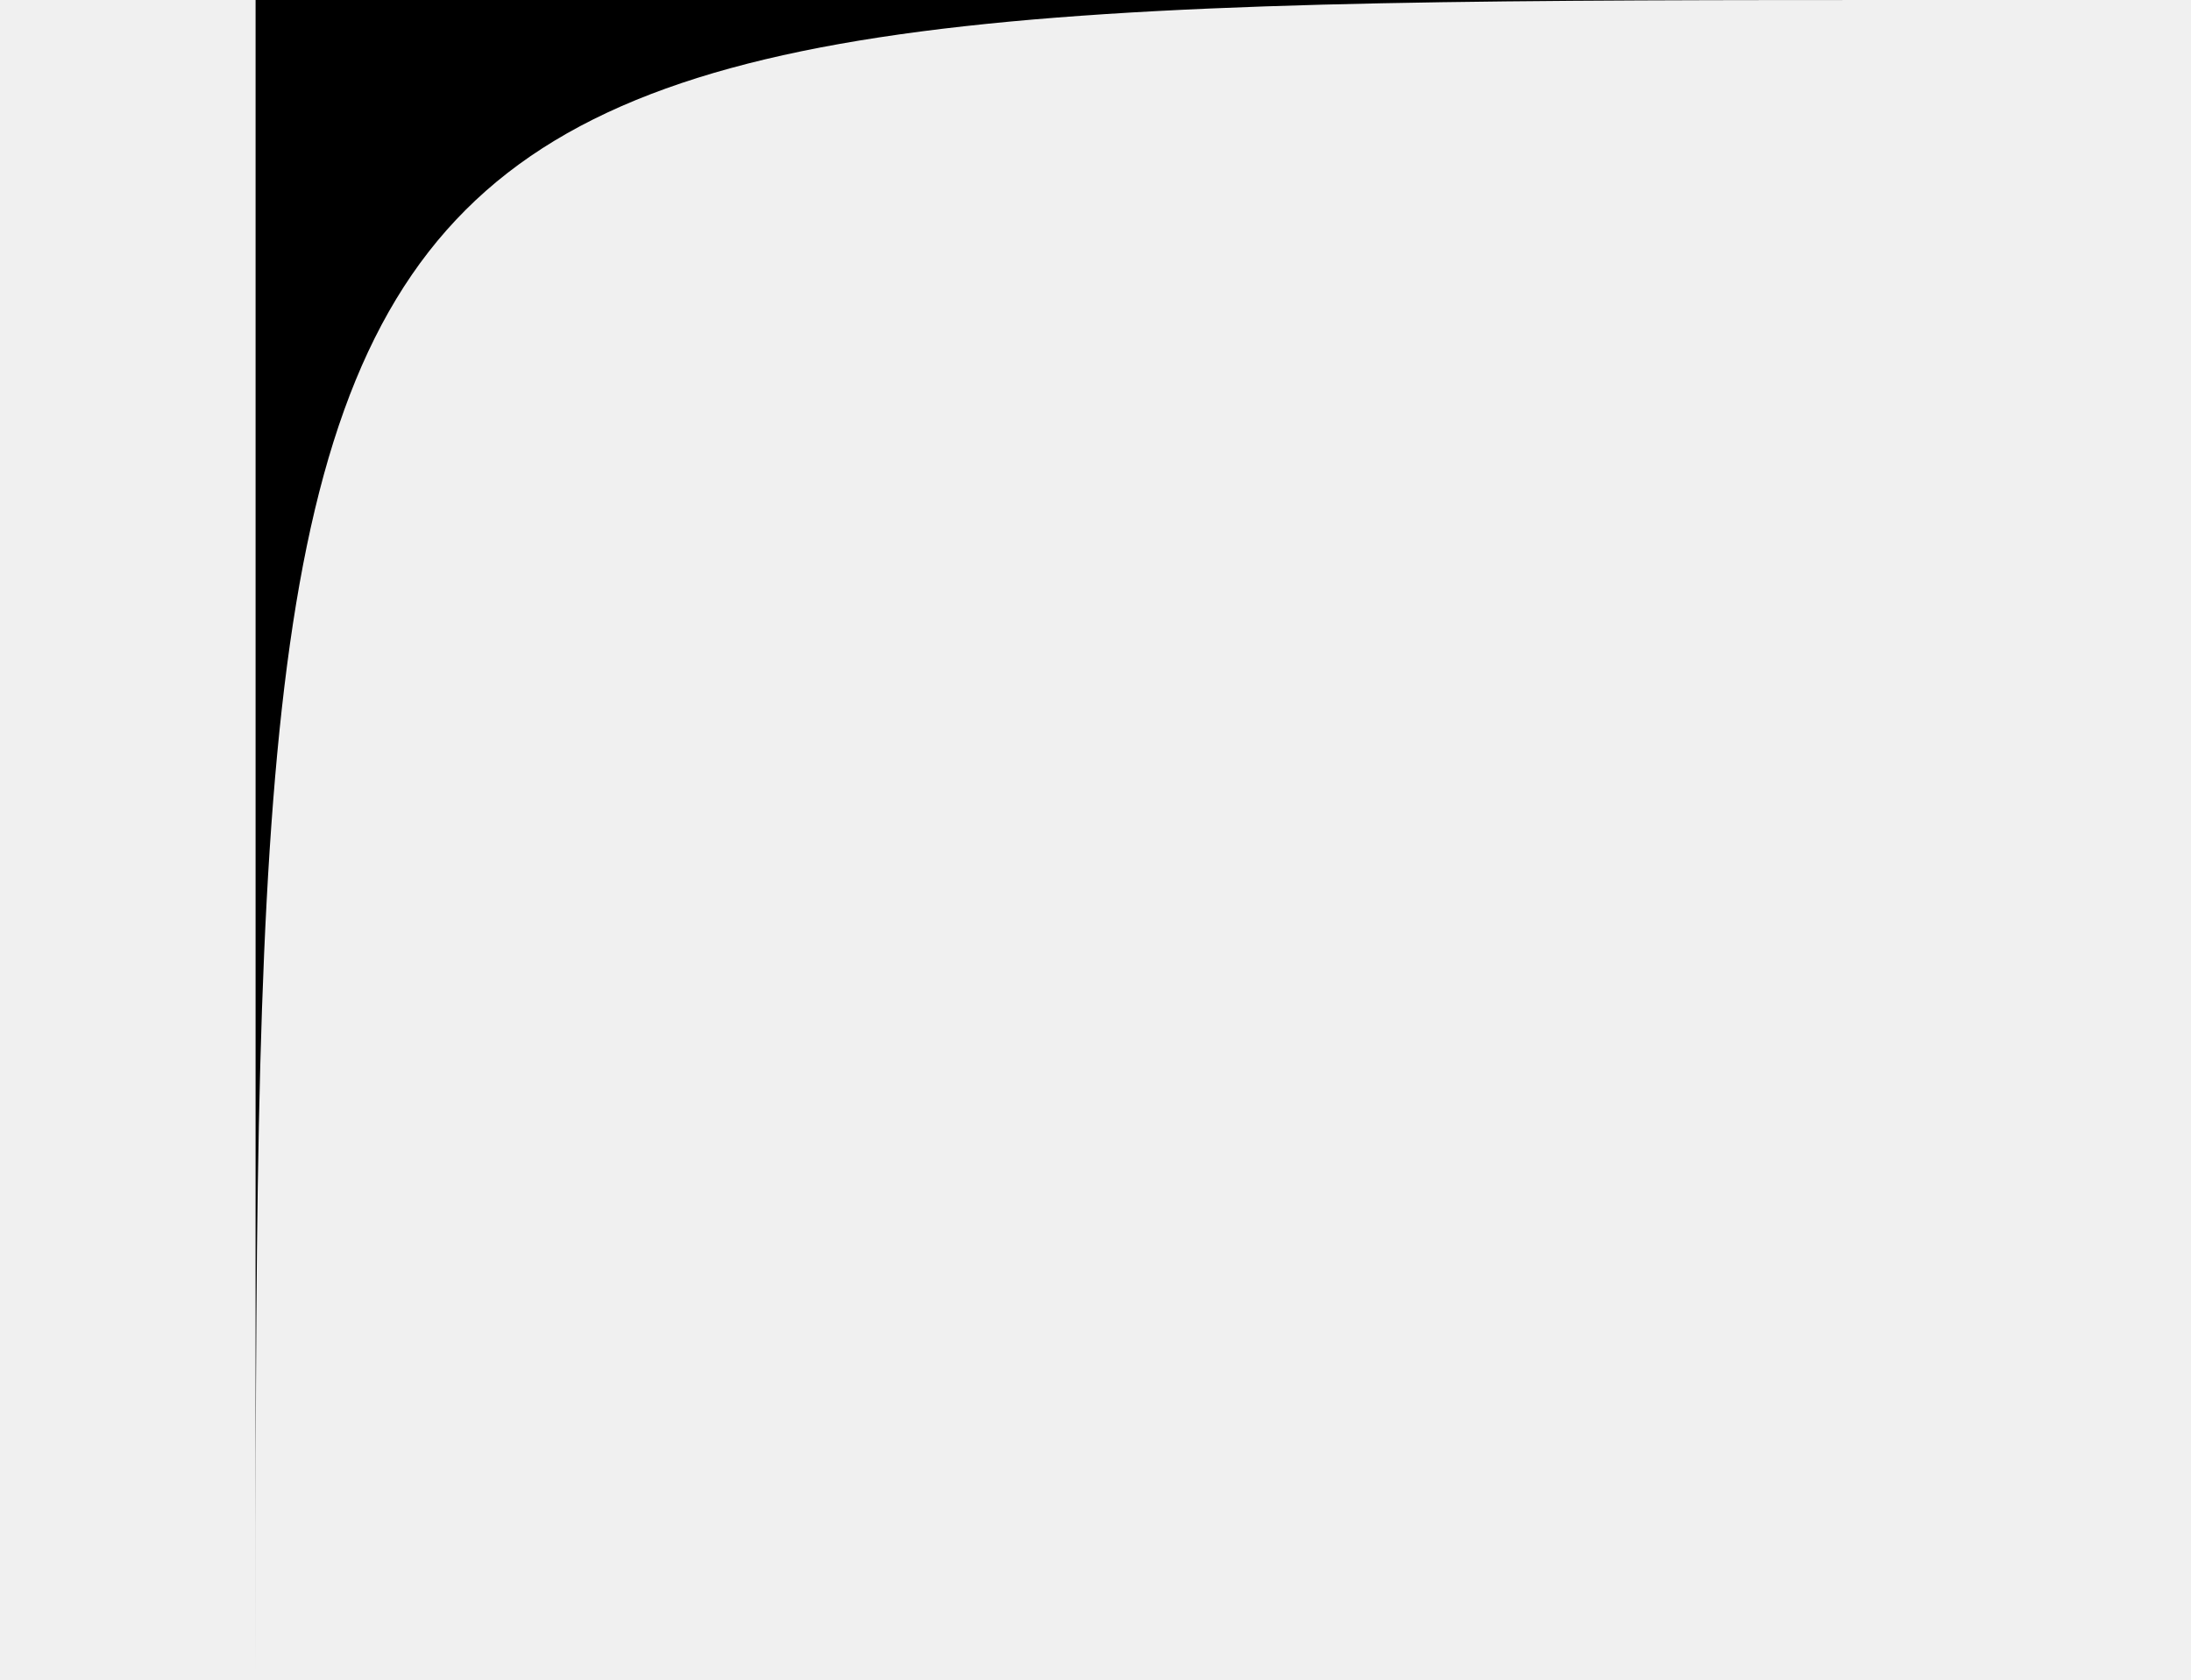
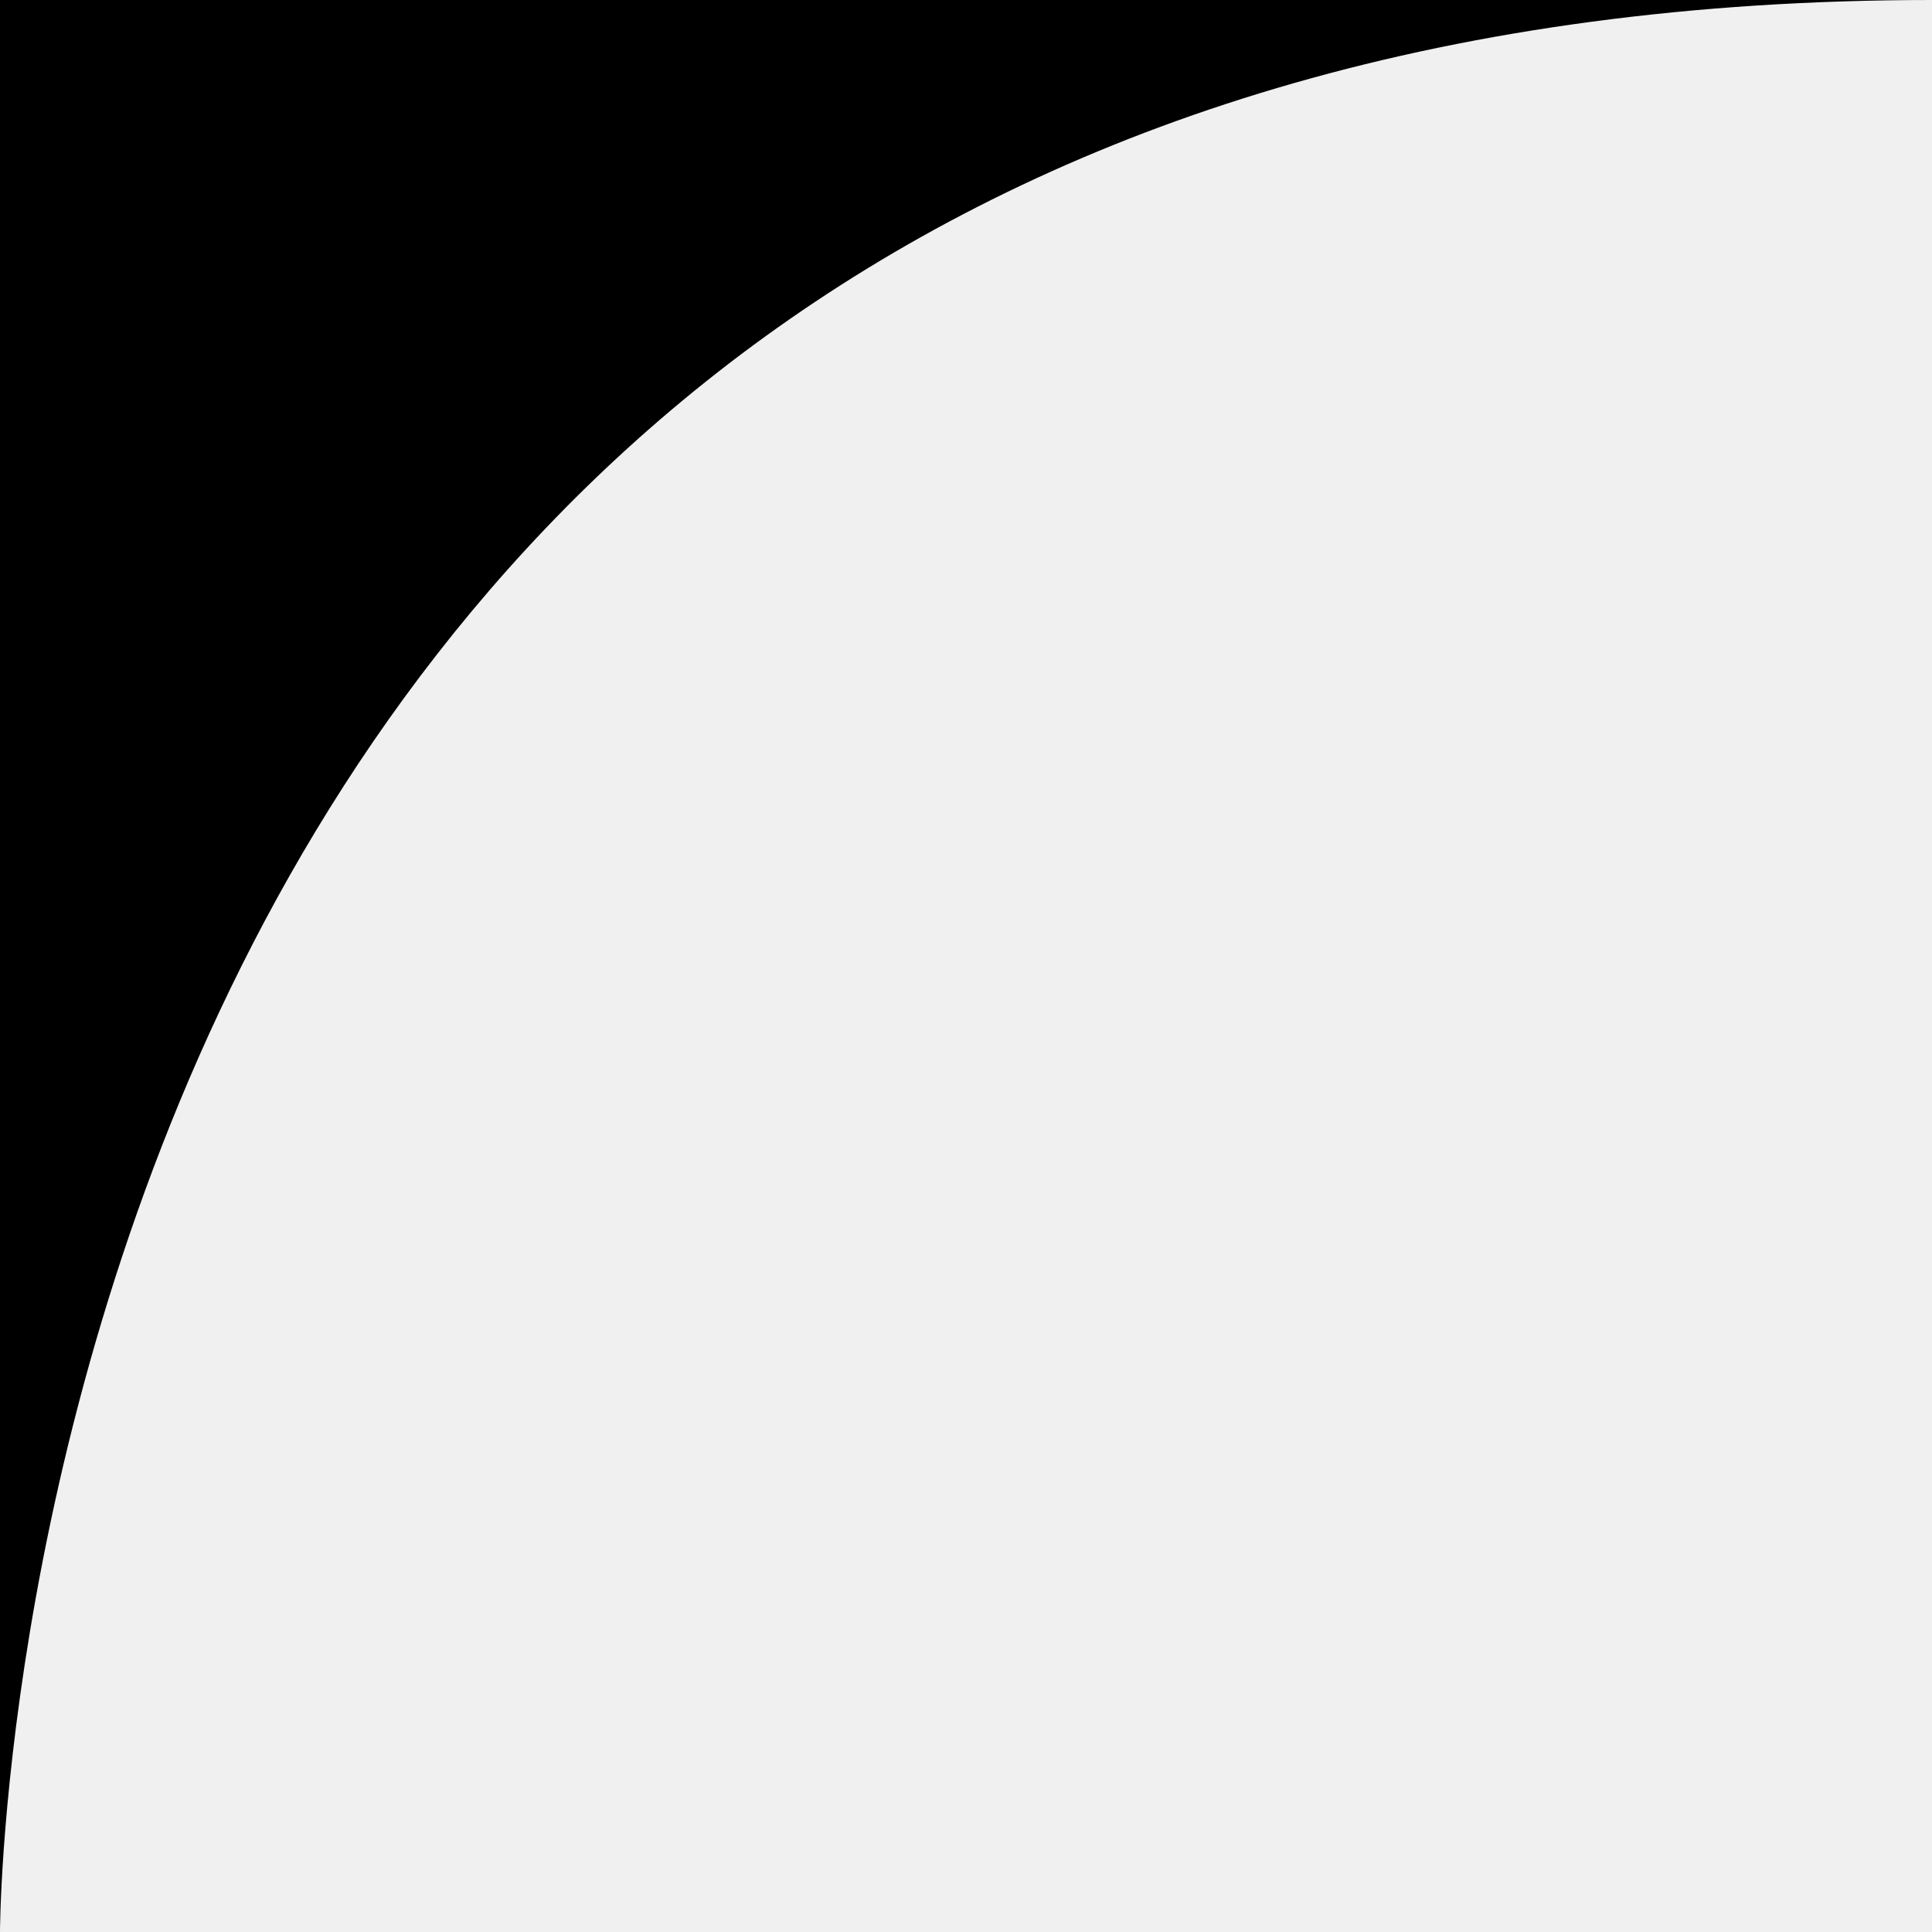
- <svg xmlns="http://www.w3.org/2000/svg" xml:space="preserve" width="2.709mm" height="2.077mm" version="1.1" style="shape-rendering:geometricPrecision; text-rendering:geometricPrecision; image-rendering:optimizeQuality; fill-rule:evenodd; clip-rule:evenodd" viewBox="0 0 1 1">
+ <svg xmlns="http://www.w3.org/2000/svg" xml:space="preserve" width="2.709mm" height="2.709mm" version="1.1" style="shape-rendering:geometricPrecision; text-rendering:geometricPrecision; image-rendering:optimizeQuality; fill-rule:evenodd; clip-rule:evenodd" viewBox="0 0 1 1">
  <defs>
    <style type="text/css">
   
    .fil1 {fill:black}
    .fil2 {fill:#DC0000}
    .fil0 {fill:white}
   
  </style>
  </defs>
  <g id="Layer_x0020_1">
-     <g id="_430529816">
-       <path class="fil0" d="M1 0c0,0 0,0 0,0 0,0 0,0 0,0 0,0 0,0 0,0 0,0 0,0 0,0 0,0 0,0 0,0 0,0 0,0 0,0 0,0 0,0 0,0l0 0c0,0 0,0 0,0l0 0c0,0 0,0 0,0 0,0 0,0 0,0 0,0 0,0 0,0l0 0c0,0 0,0 0,0l-1 0 0 1c0,0 0,0 0,0l0 0c0,0 0,0 0,0 0,0 0,0 0,0 0,0 0,0 0,0 0,0 0,0 0,0 0,0 0,0 0,0 0,0 0,0 0,0 0,0 0,0 0,0 0,0 0,0 0,0 0,0 0,0 0,0 0,-1 0,-1 0,-1 0,0 0,0 0,0l0 0c0,0 0,0 0,0 0,0 0,0 0,0l1 0c0,0 0,0 0,0 0,0 0,0 0,0 0,0 0,0 0,0z" />
-       <path class="fil1" d="M0 1c0,0 0,0 0,-1 0,0 0,0 0,0l0 0c0,0 0,0 0,0l1 0 0 0c0,0 0,0 0,0 -1,0 -1,0 -1,1z" />
-       <path class="fil2" d="M0 1c0,0 0,0 0,-1 0,0 1,0 1,0 0,0 0,0 0,0l0 0c0,0 0,0 0,0 0,0 0,0 0,0l0 0c0,0 0,0 0,0l-1 0 0 0 1 0c0,0 0,0 0,0 0,0 0,0 0,0l0 0c0,0 0,0 0,0l0 0 -1 0 0 0 0 1c0,0 0,0 0,0l0 0c0,0 0,0 0,0z" />
+     <ellipse class="fil0" />
+     <g id="_555858776">
+       <path class="fil1" d="M0 1c0,0 0,0 0,-1 0,0 0,0 0,0l0 0c0,0 0,0 0,0l1 0 0 0c0,0 0,0 0,0 -1,0 -1,1 -1,1z" />
+       <path class="fil2" d="M0 1c0,0 0,0 0,-1 0,0 1,0 1,0 0,0 0,0 0,0l0 0c0,0 0,0 0,0 0,0 0,0 0,0l0 0c0,0 0,0 0,0l-1 0 0 0 1 0c0,0 0,0 0,0 0,0 0,0 0,0l0 0c0,0 0,0 0,0l0 0 -1 0 0 1 0 0c0,0 0,0 0,0l0 0c0,0 0,0 0,0z" />
    </g>
  </g>
</svg>
